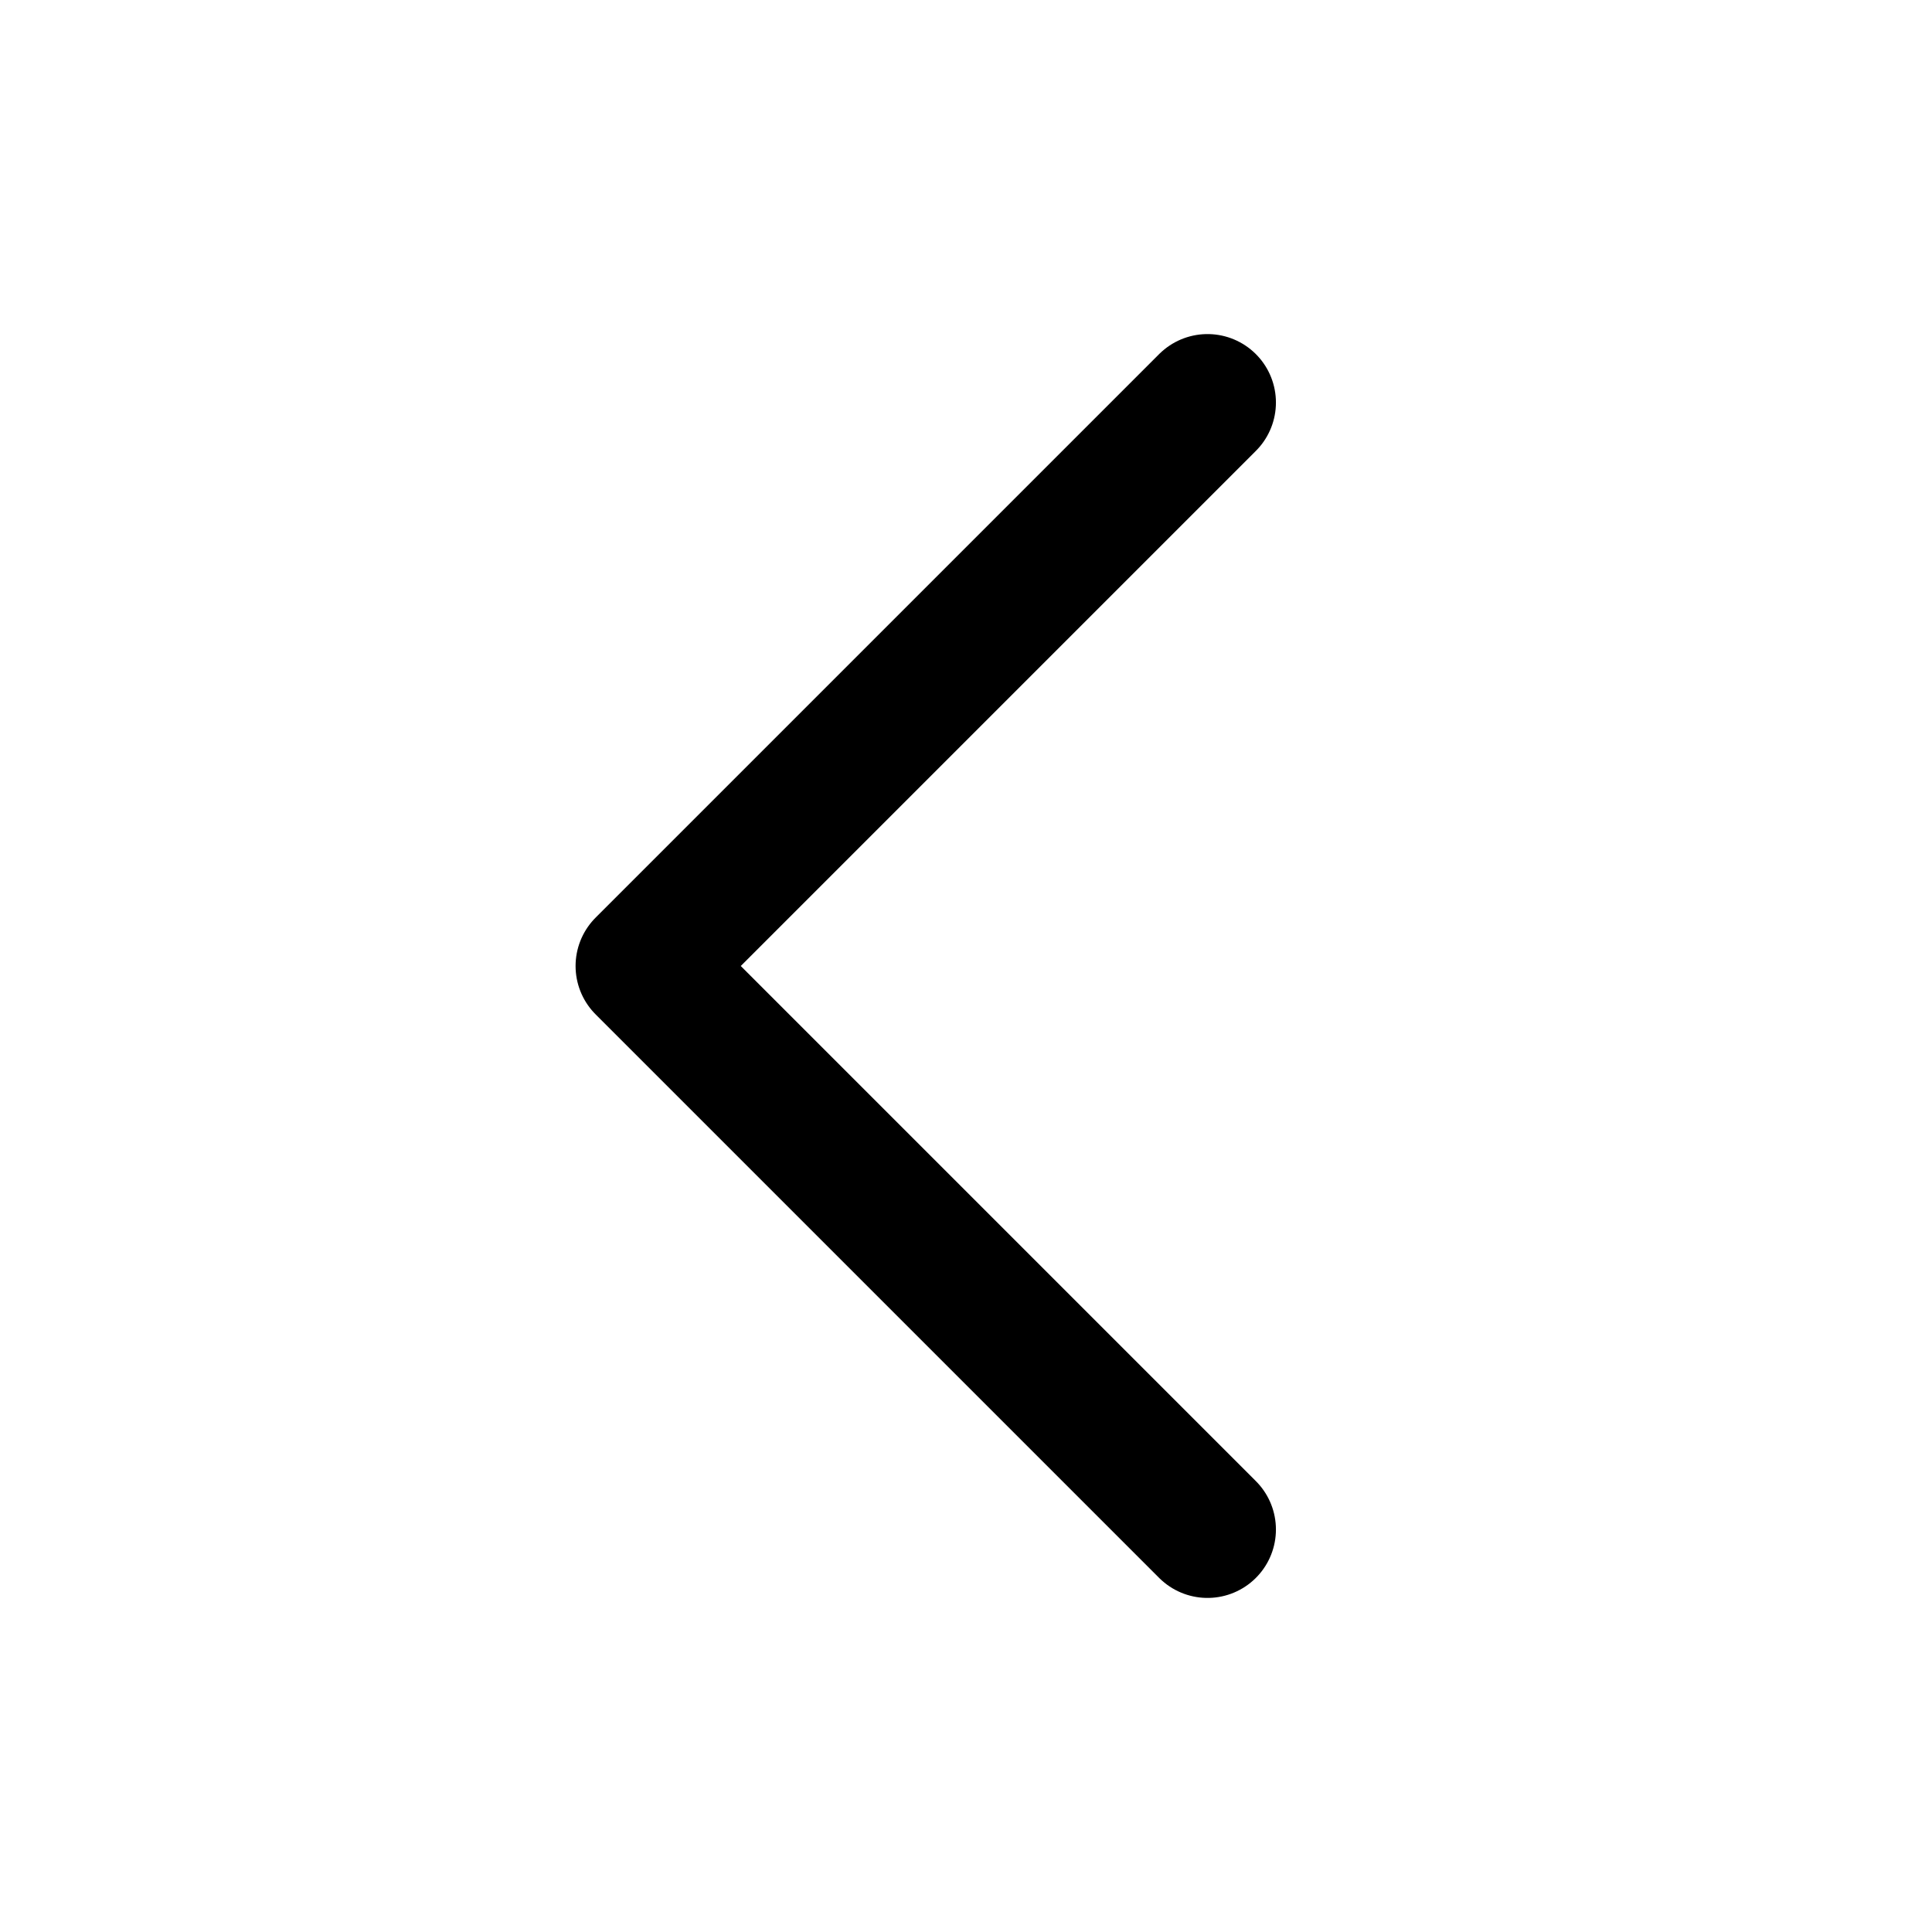
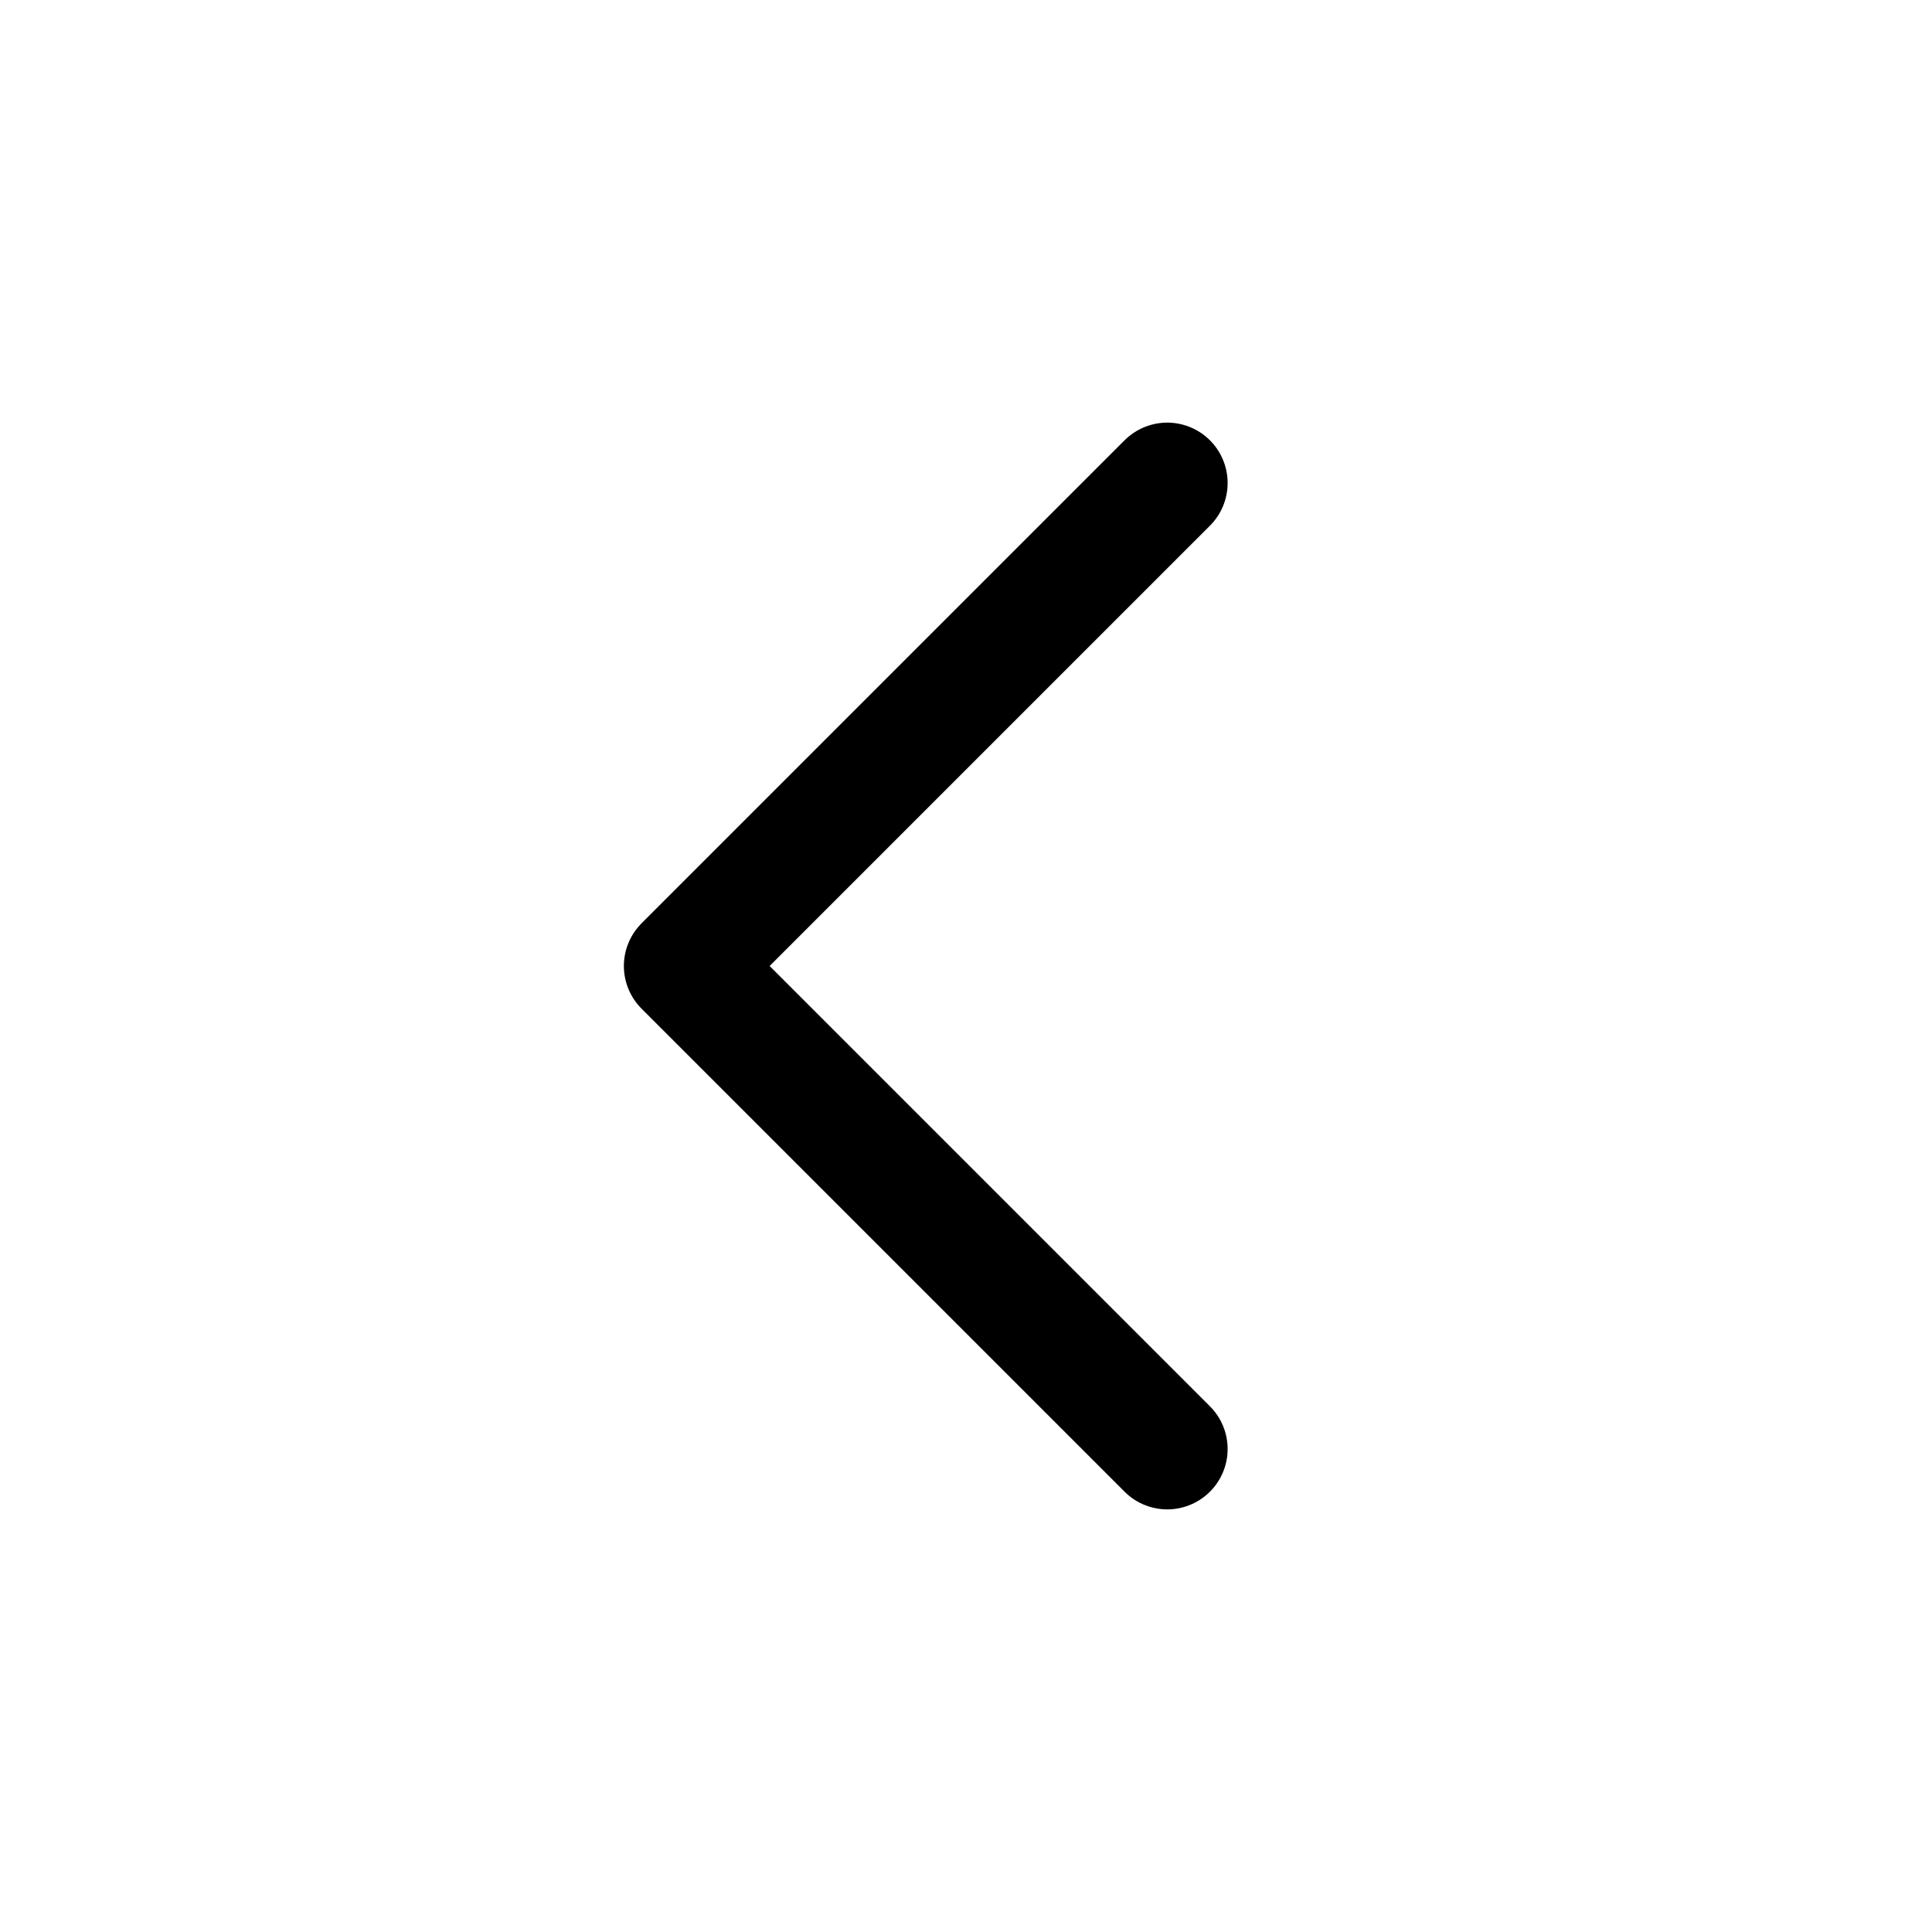
- <svg xmlns="http://www.w3.org/2000/svg" width="24" height="24" viewBox="0 0 24 24" fill="none" stroke="black" stroke-width="1.7" stroke-linecap="round" stroke-linejoin="round">
-   <path d="m15 5-7 7 7 7" />
+ <svg xmlns="http://www.w3.org/2000/svg" width="24" height="24" viewBox="0 0 24 24" fill="none" stroke="black" stroke-width="1.5" stroke-linecap="round" stroke-linejoin="round">
+   <path d="m14.5 6-6 6 6 6" />
</svg>
